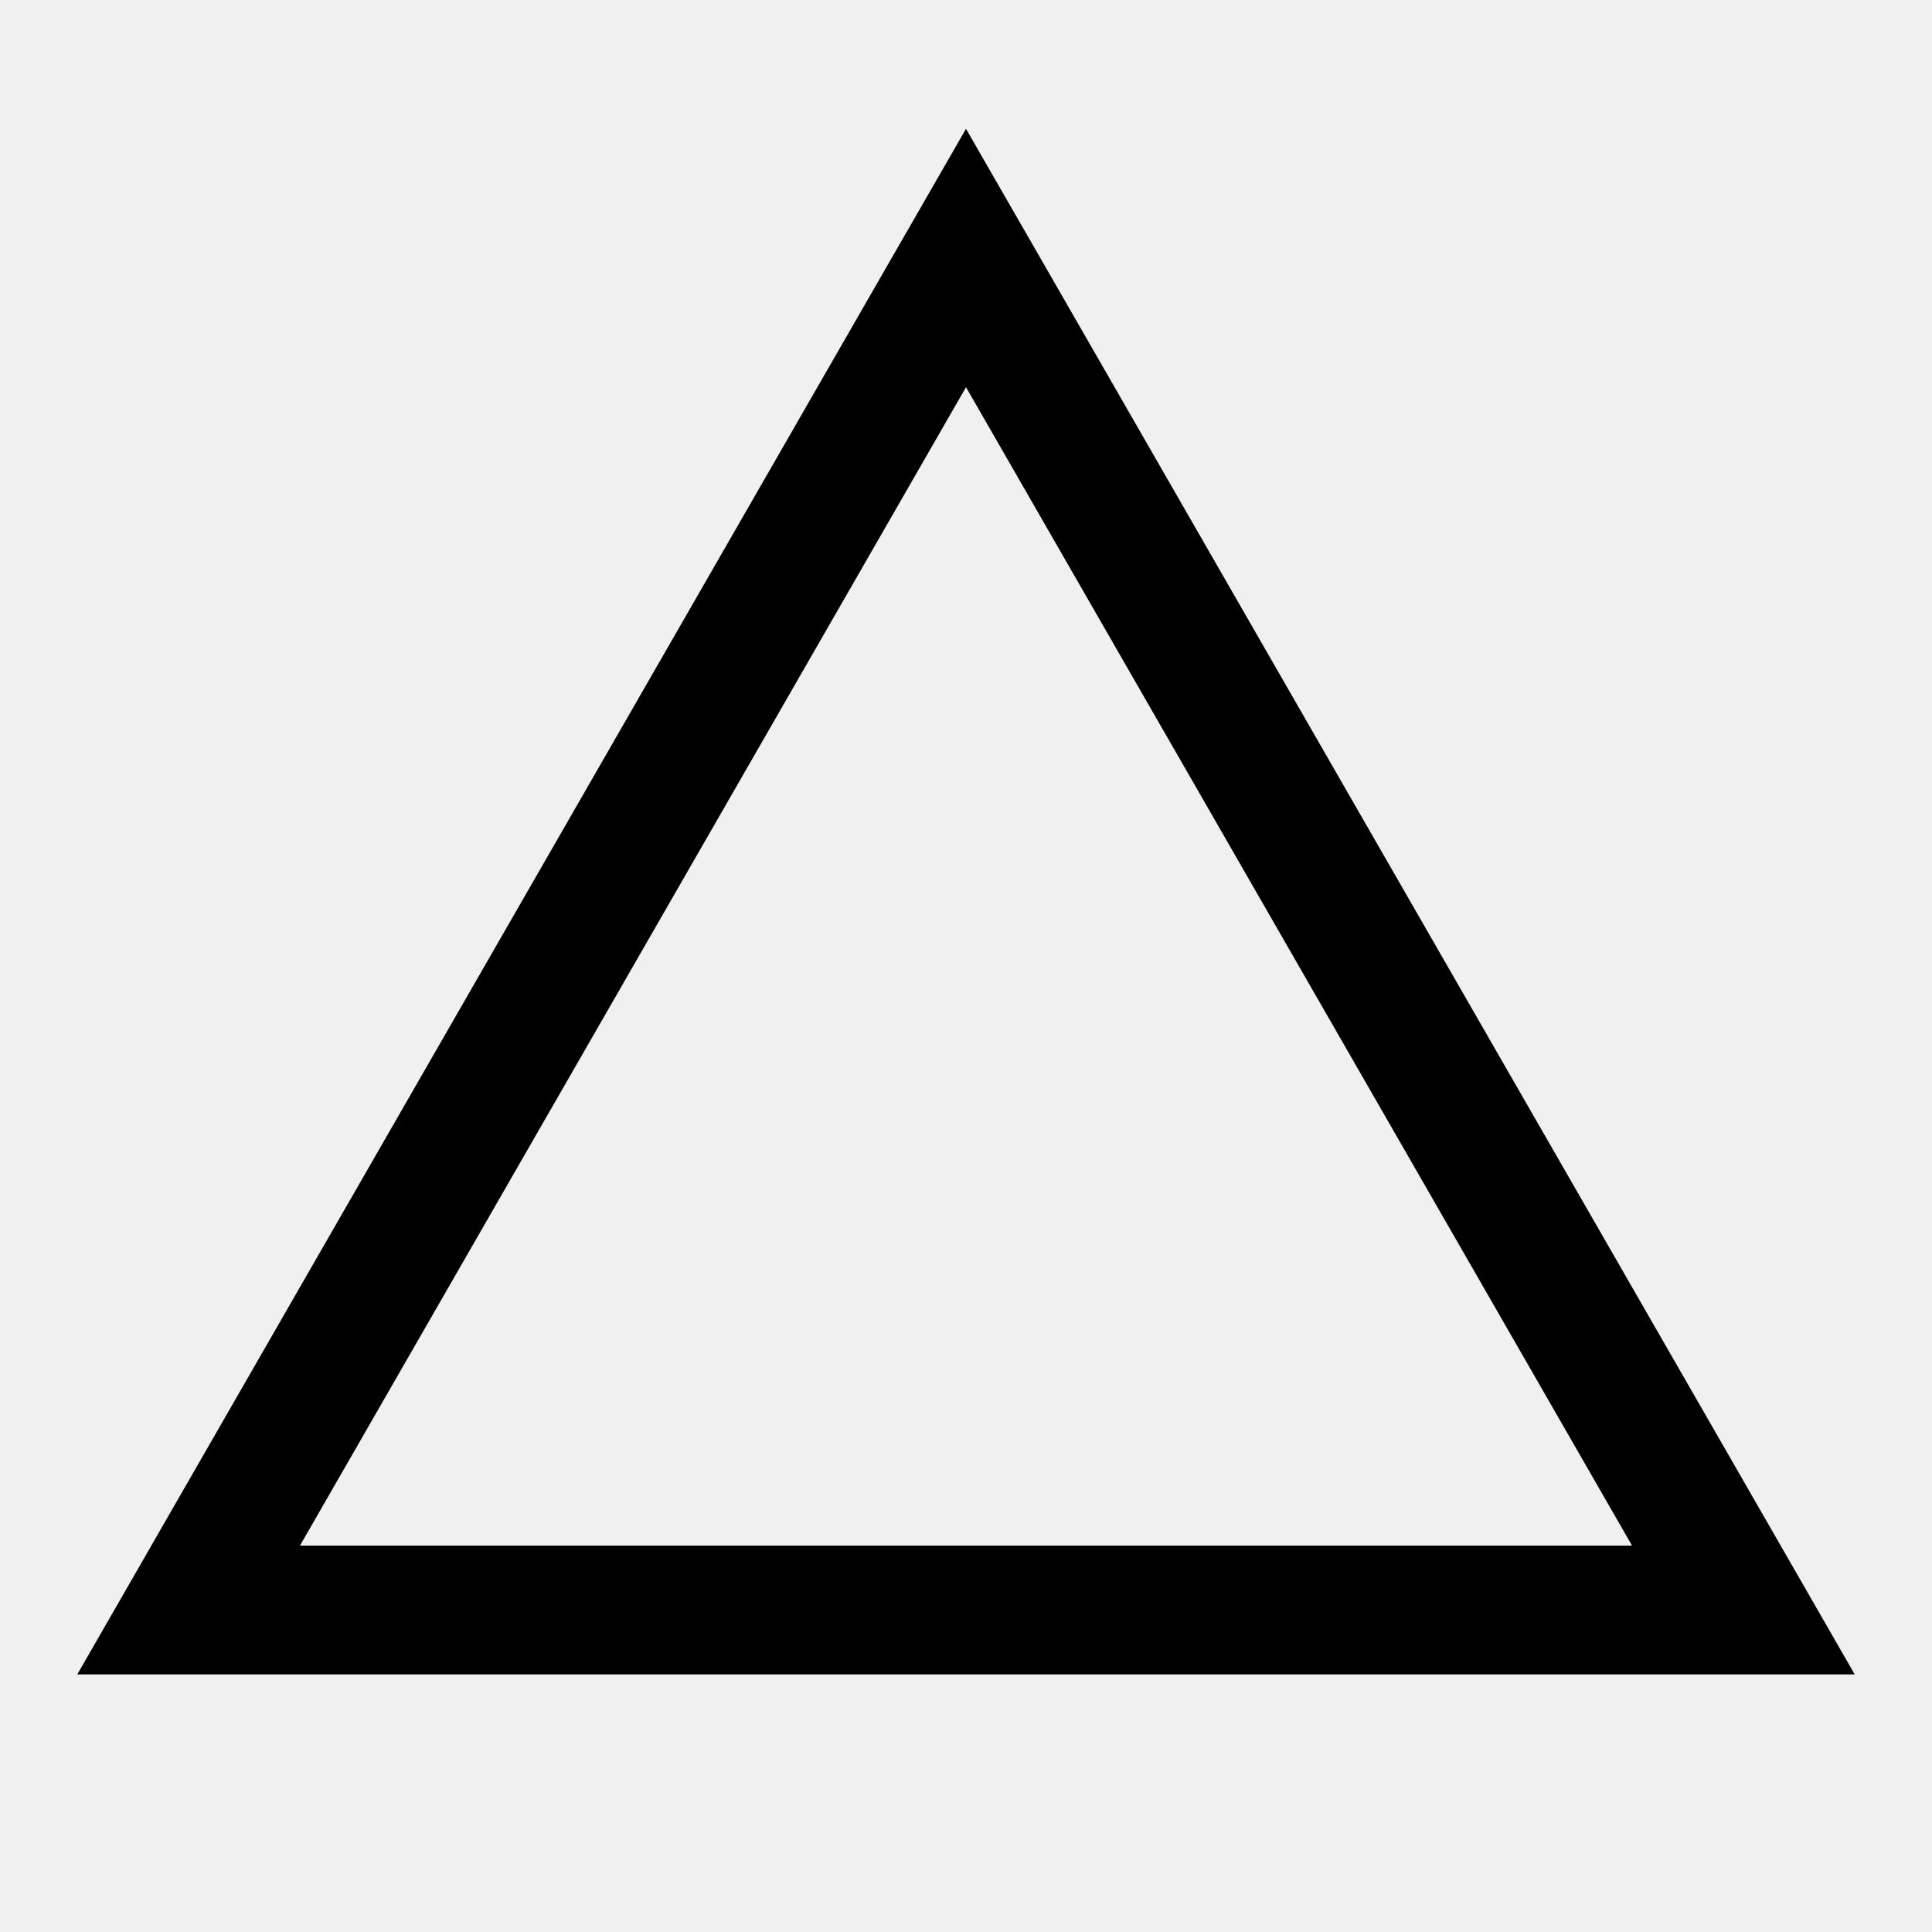
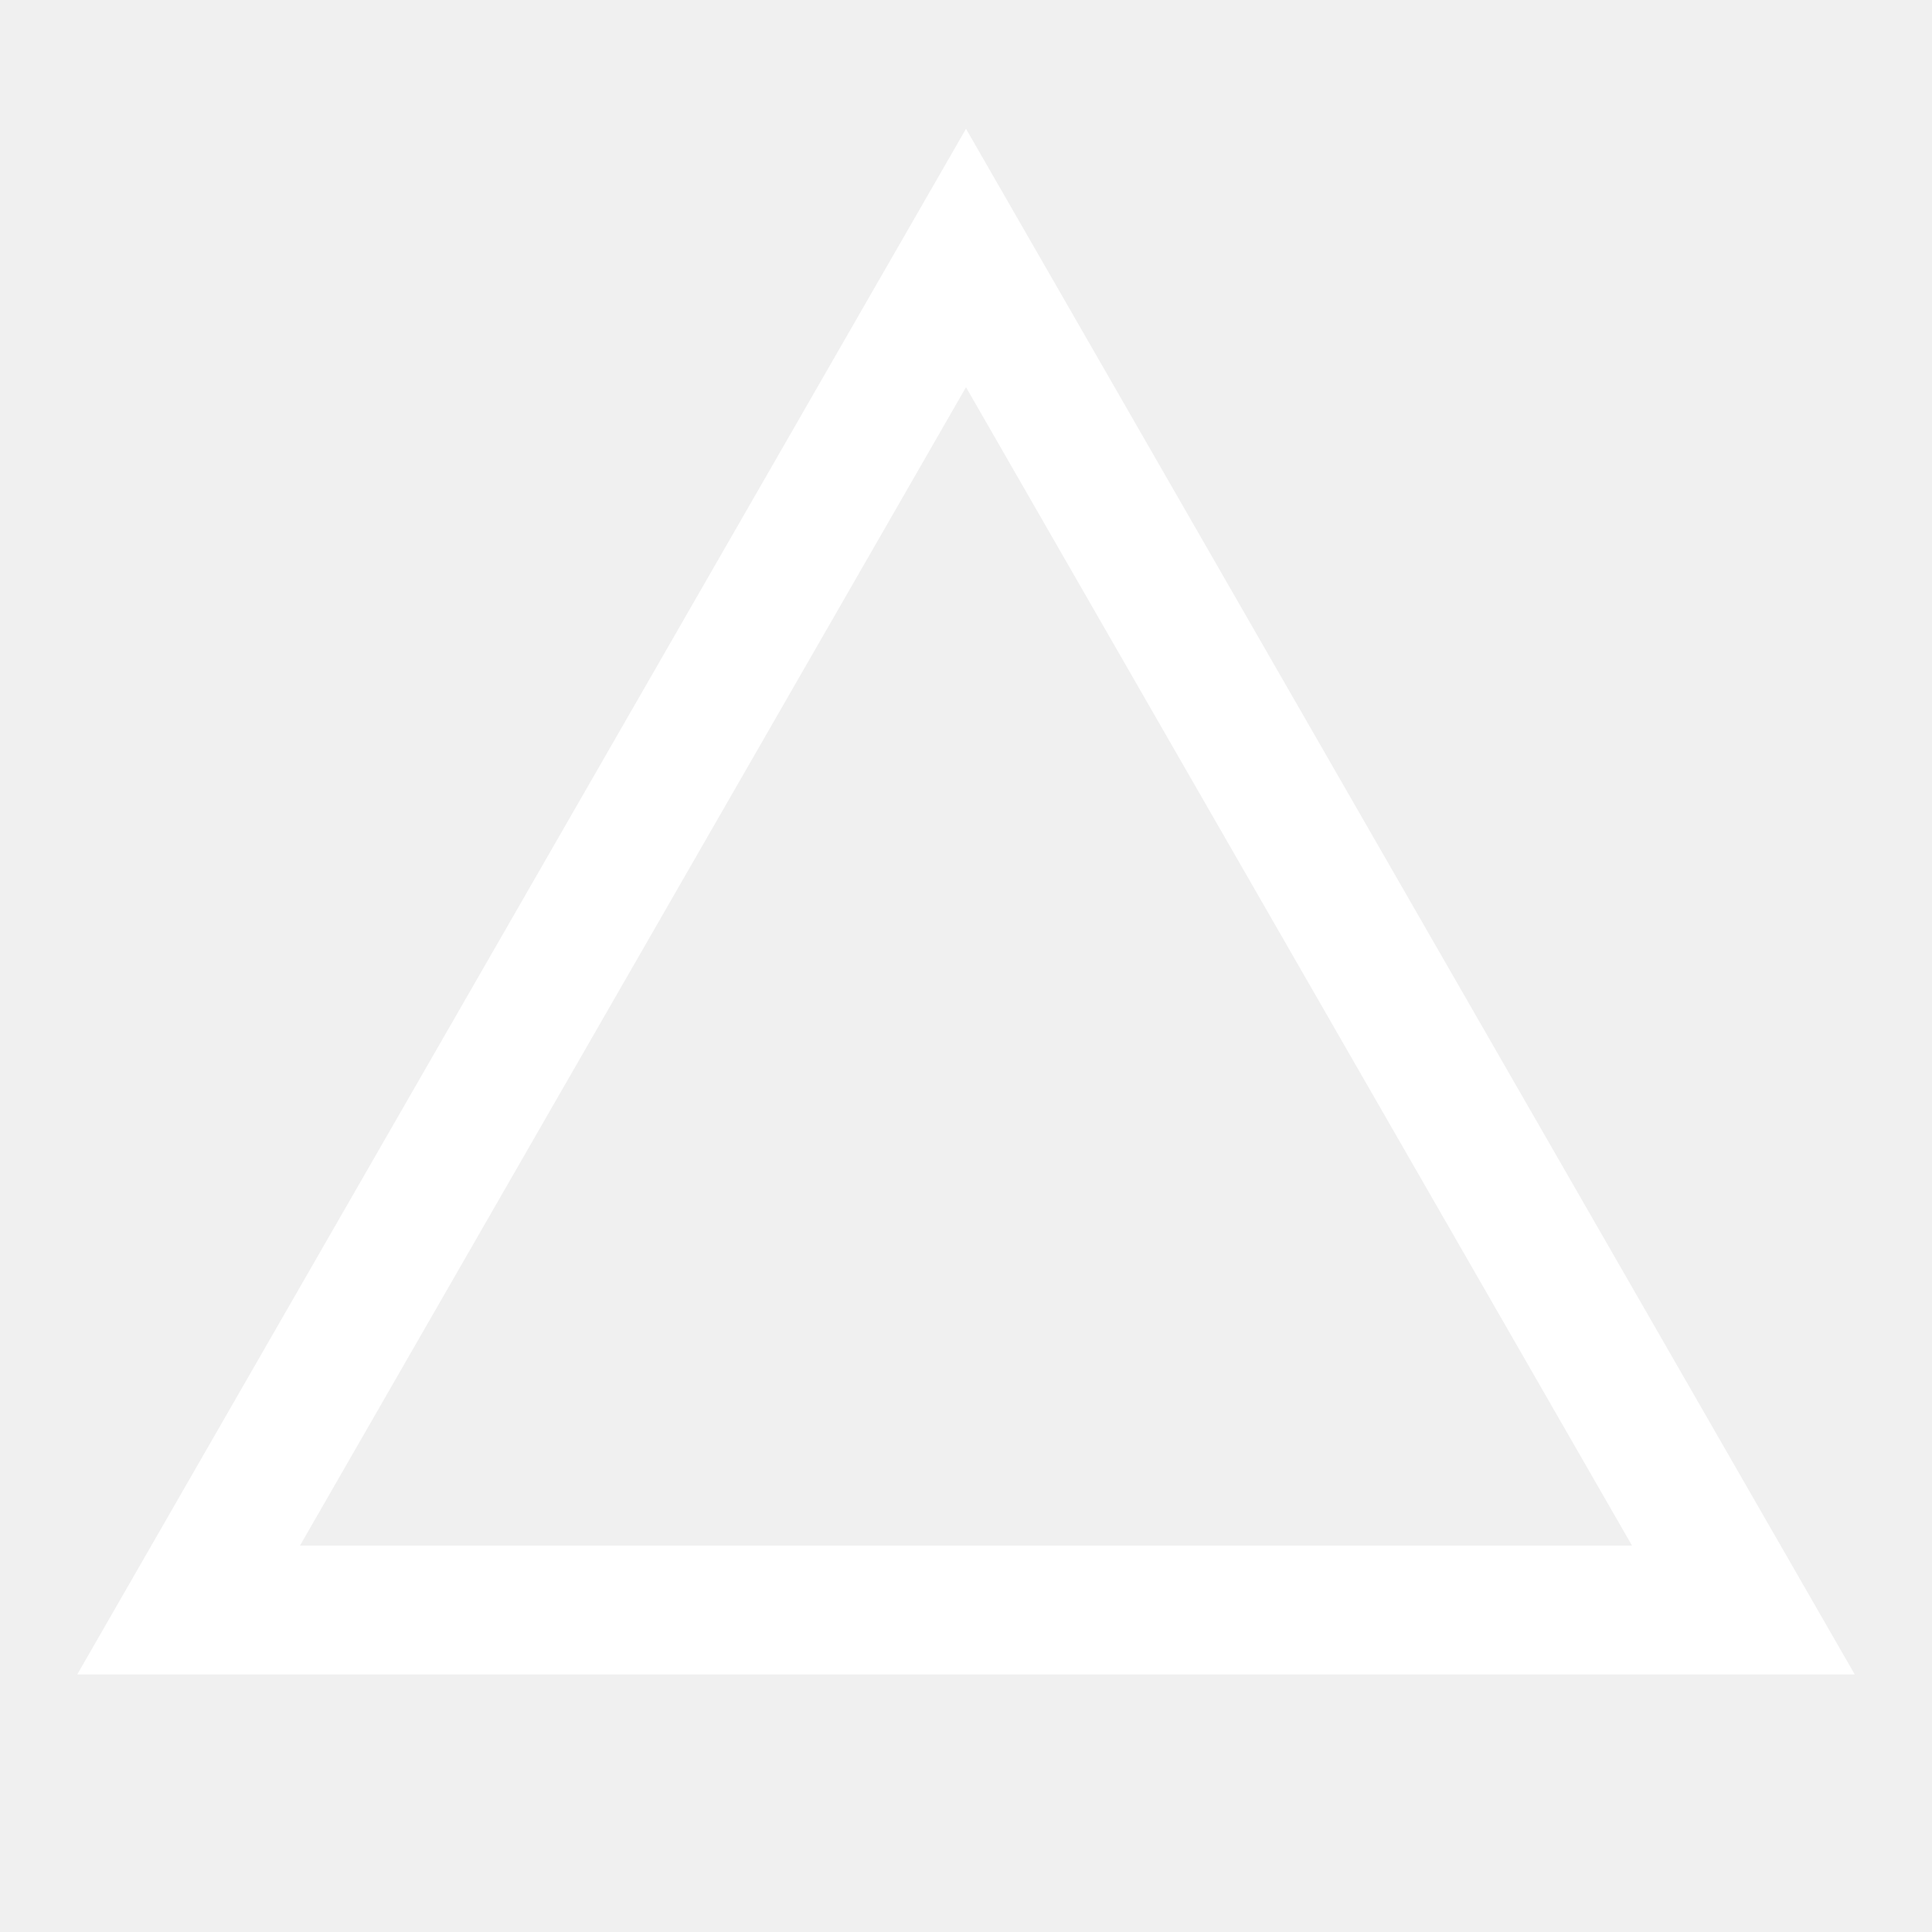
<svg xmlns="http://www.w3.org/2000/svg" width="800px" height="800px" viewBox="0 0 15 15" fill="none">
-   <path fill-rule="evenodd" clip-rule="evenodd" d="M7.5 1L6.923 2.003L1.175 12L0.6 13H1.754H13.246H14.4L13.825 12L8.077 2.003L7.5 1ZM7.5 3.006L2.329 12H12.671L7.5 3.006Z" fill="#000000" />
+   <path fill-rule="evenodd" clip-rule="evenodd" d="M7.5 1L6.923 2.003L1.175 12L0.6 13H1.754H13.246H14.4L13.825 12L8.077 2.003L7.5 1ZM7.5 3.006L2.329 12H12.671L7.5 3.006Z" fill="#ffffff" />
</svg>
